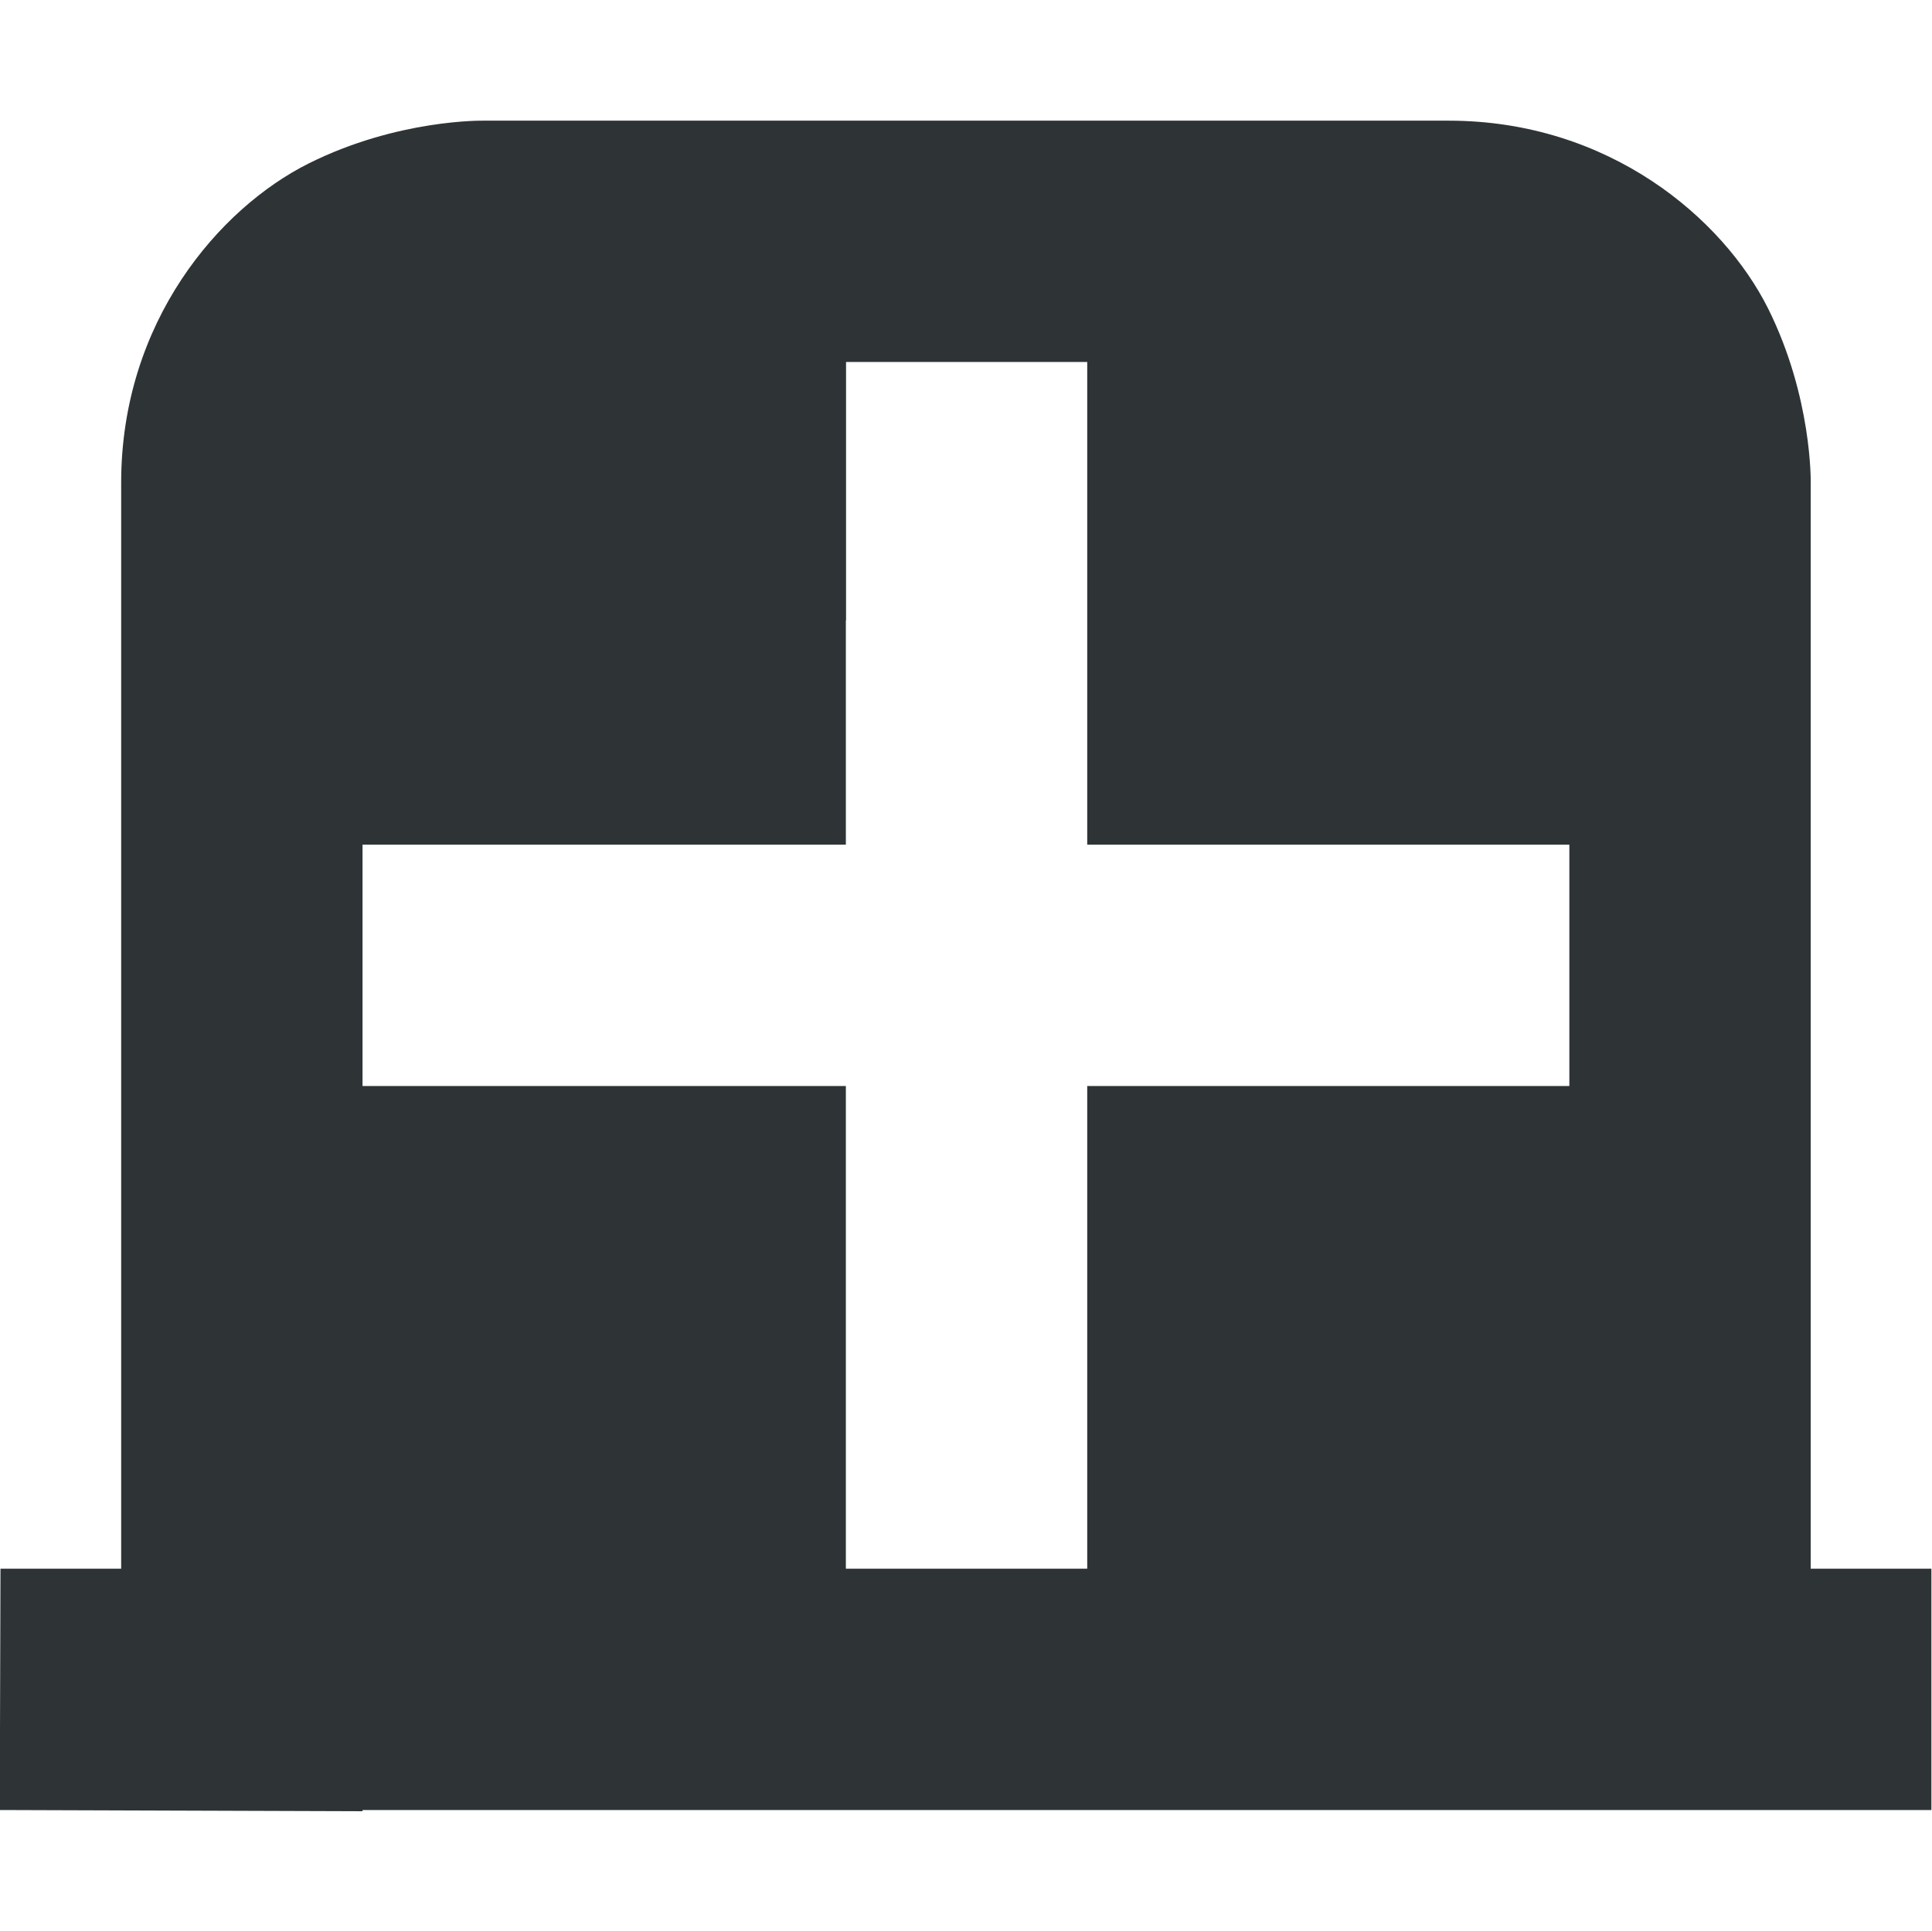
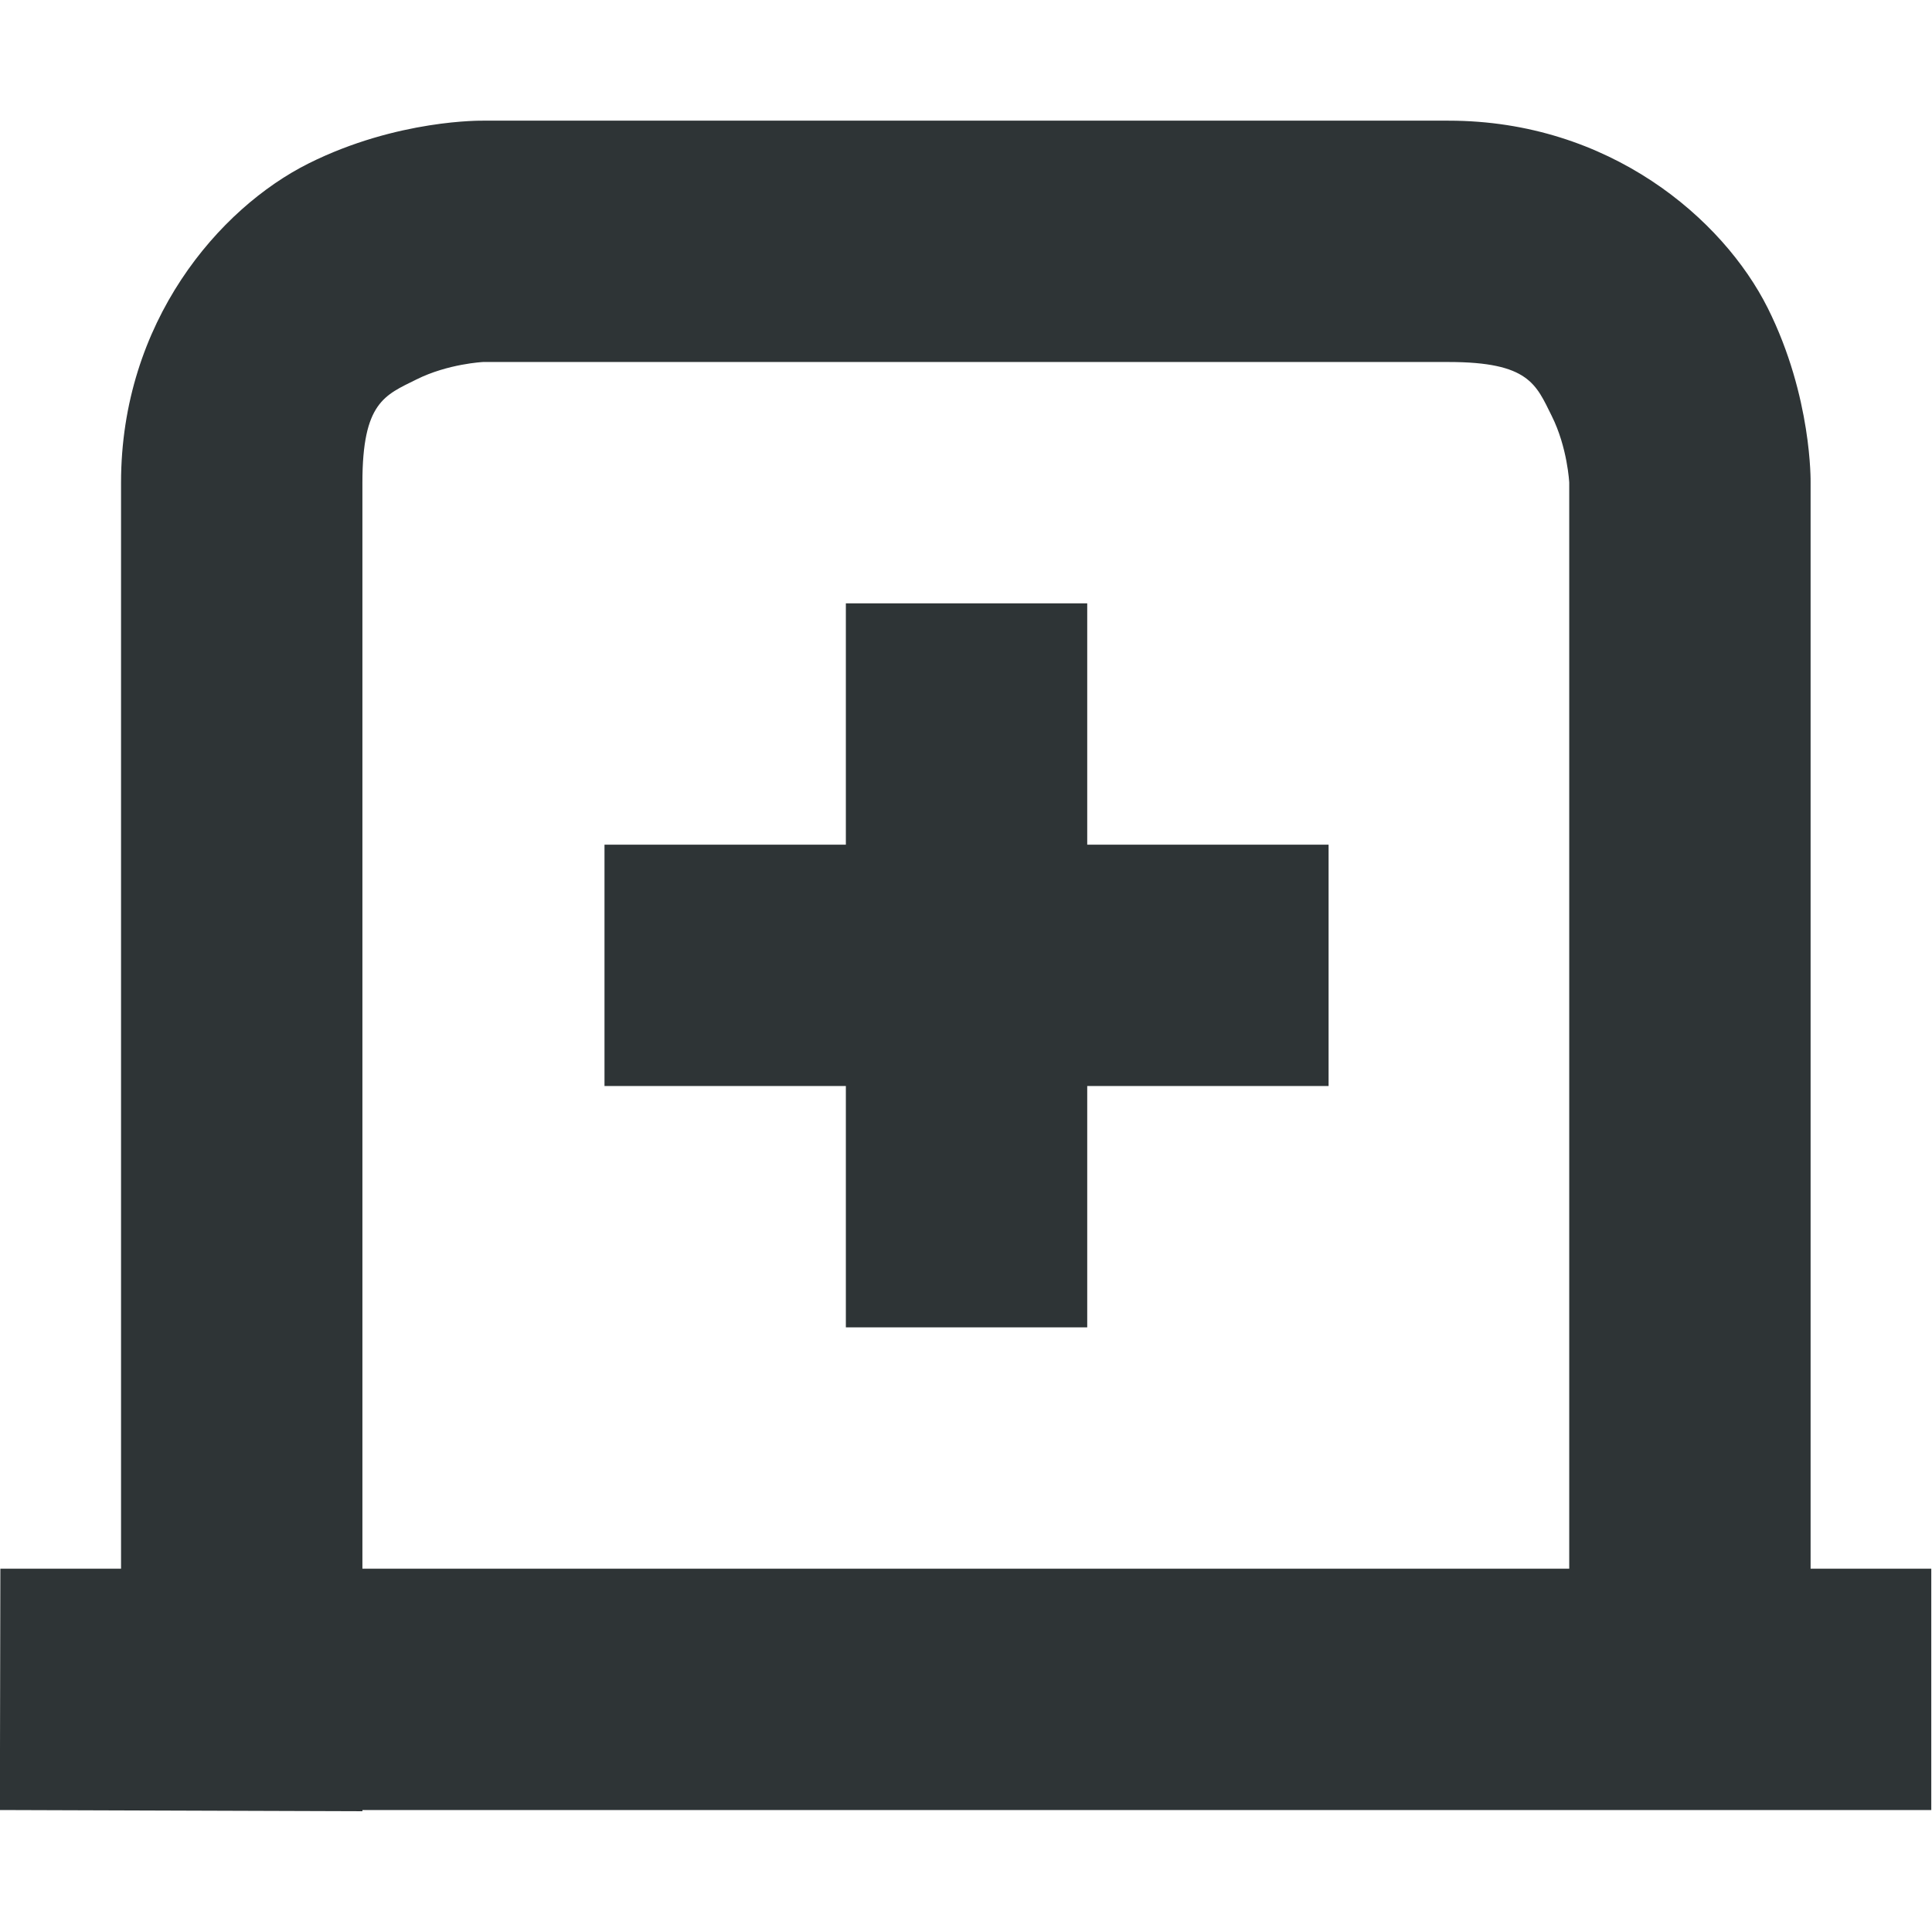
- <svg xmlns="http://www.w3.org/2000/svg" width="16.009" height="16" version="1.1" id="svg8">
-   <defs id="defs12" />
-   <g fill="#2e3436" id="g6">
-     <path id="path2" style="line-height:normal;font-variant-ligatures:normal;font-variant-position:normal;font-variant-caps:normal;font-variant-numeric:normal;font-variant-alternates:normal;font-feature-settings:normal;text-indent:0;text-align:start;text-decoration-line:none;text-decoration-style:solid;text-decoration-color:#000;text-transform:none;text-orientation:mixed;shape-padding:0;isolation:auto;mix-blend-mode:normal" d="m 4.004,1 c 0,0 -0.709,-0.014 -1.447,0.355 C 1.818,1.725 1.004,2.667 1.004,4 v 9 H 0.004 l -0.006,2 h 0.006 l 3,0.01 V 15 H 16.004 v -2 h -1 V 4 c 0,0 0.014,-0.709 -0.355,-1.447 C 14.278,1.814 13.337,1 12.004,1 Z m 0,2 h 8 c 0.667,0 0.724,0.186 0.854,0.447 C 12.988,3.709 13.004,4 13.004,4 v 9 H 3.004 V 4 c 0,-0.667 0.184,-0.725 0.445,-0.855 C 3.711,3.014 4.004,3 4.004,3 Z" />
+ <svg xmlns="http://www.w3.org/2000/svg" width="16.009" height="16">
+   <g fill="#2e3436">
+     <path d="M4.003 1s-.709-.014-1.447.355C1.817 1.725 1.003 2.667 1.003 4v9h-1l-.004 2h.004l3 .01V15h13v-2h-1V4s.014-.709-.355-1.447C14.278 1.814 13.336 1 12.003 1zm0 2h8c.667 0 .725.186.855.447.131.262.145.553.145.553v9h-10V4c0-.667.186-.725.447-.855.262-.131.553-.145.553-.145z" style="line-height:normal;font-variant-ligatures:normal;font-variant-position:normal;font-variant-caps:normal;font-variant-numeric:normal;font-variant-alternates:normal;font-feature-settings:normal;text-indent:0;text-align:start;text-decoration-line:none;text-decoration-style:solid;text-decoration-color:#000;text-transform:none;text-orientation:mixed;shape-padding:0;isolation:auto;mix-blend-mode:normal" color="#000" font-weight="400" font-family="sans-serif" white-space="normal" overflow="visible" />
+     <path d="M7.009 5v2h-2v2h2v2h2V9h2V7h-2V5z" />
  </g>
-   <rect id="rect3719" width="4.852" height="4.327" x="2.157" y="2.673" style="fill:#2e3436;fill-opacity:1" />
-   <rect id="rect3721" width="4.75" height="4.423" x="9.009" y="2.577" style="fill:#2e3436;fill-opacity:1" />
-   <rect id="rect3723" width="4.366" height="4.459" x="9.009" y="9" style="fill:#2e3436;fill-opacity:1" />
-   <rect id="rect3725" width="4.205" height="4.315" x="2.804" y="9" style="fill:#2e3436;fill-opacity:1" />
-   <rect id="rect3763" width="1.678" height="2.469" x="5.331" y="2.673" style="fill:#2e3436;fill-opacity:1" />
</svg>
